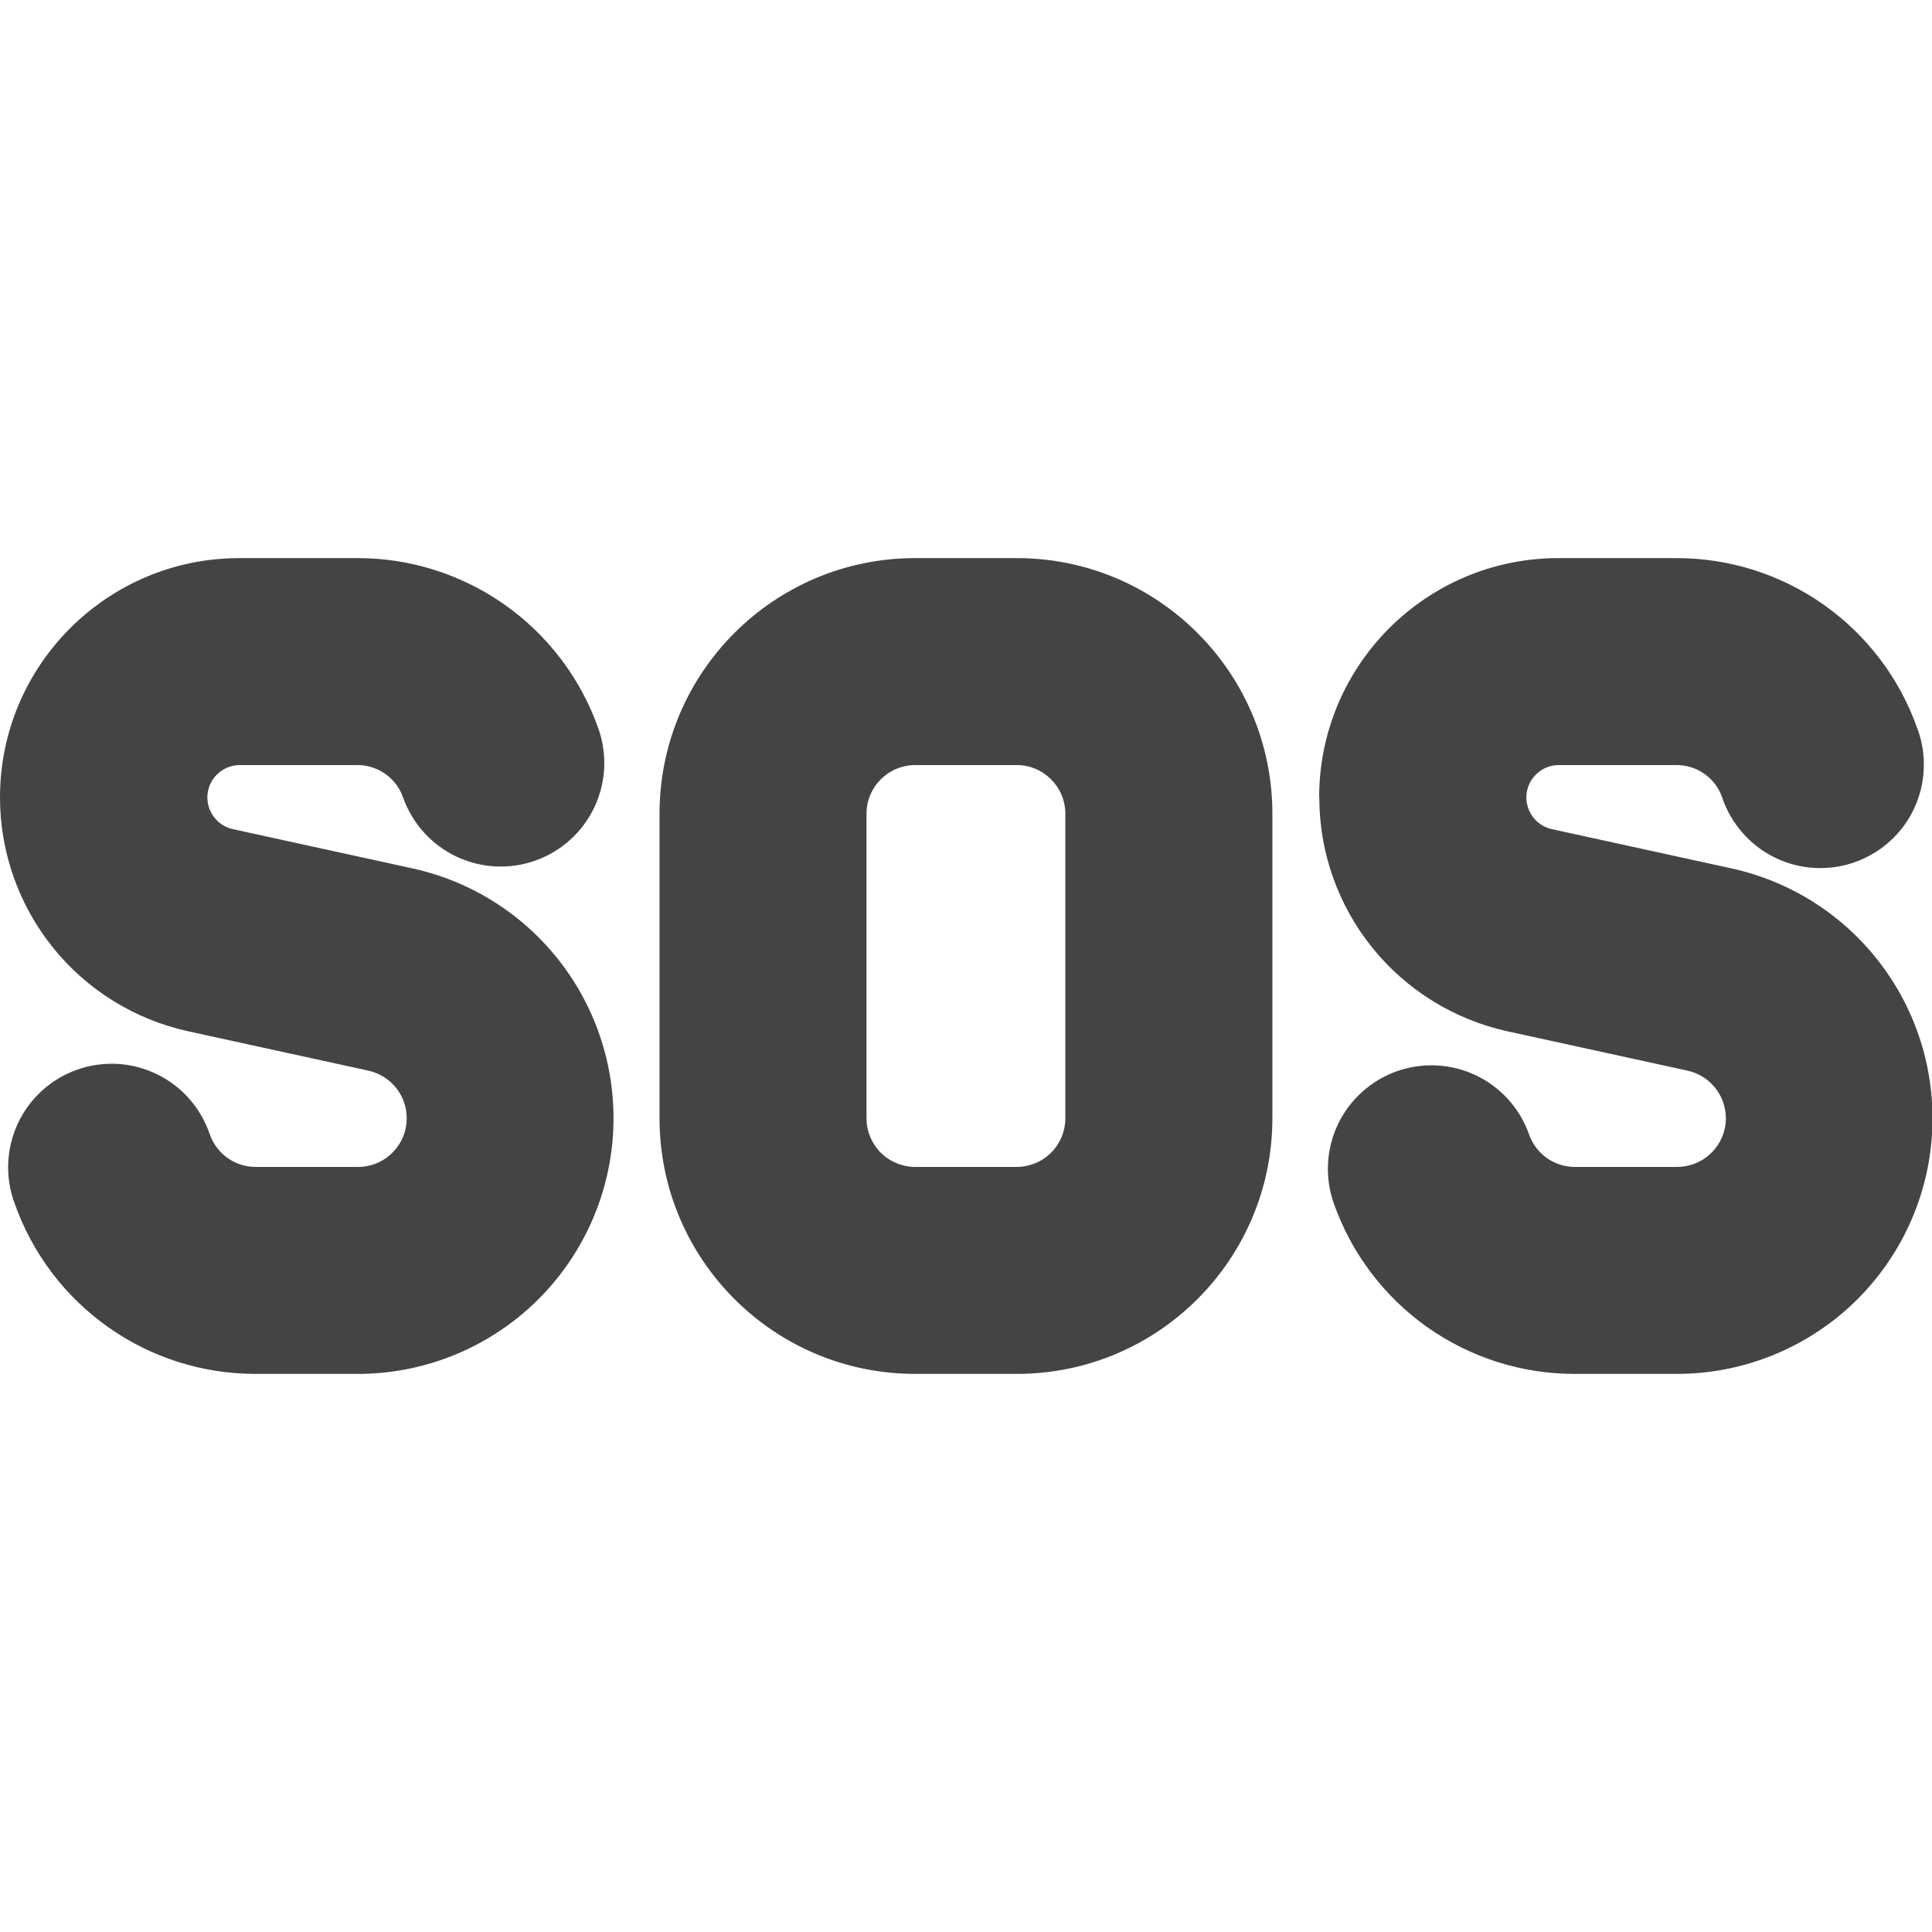
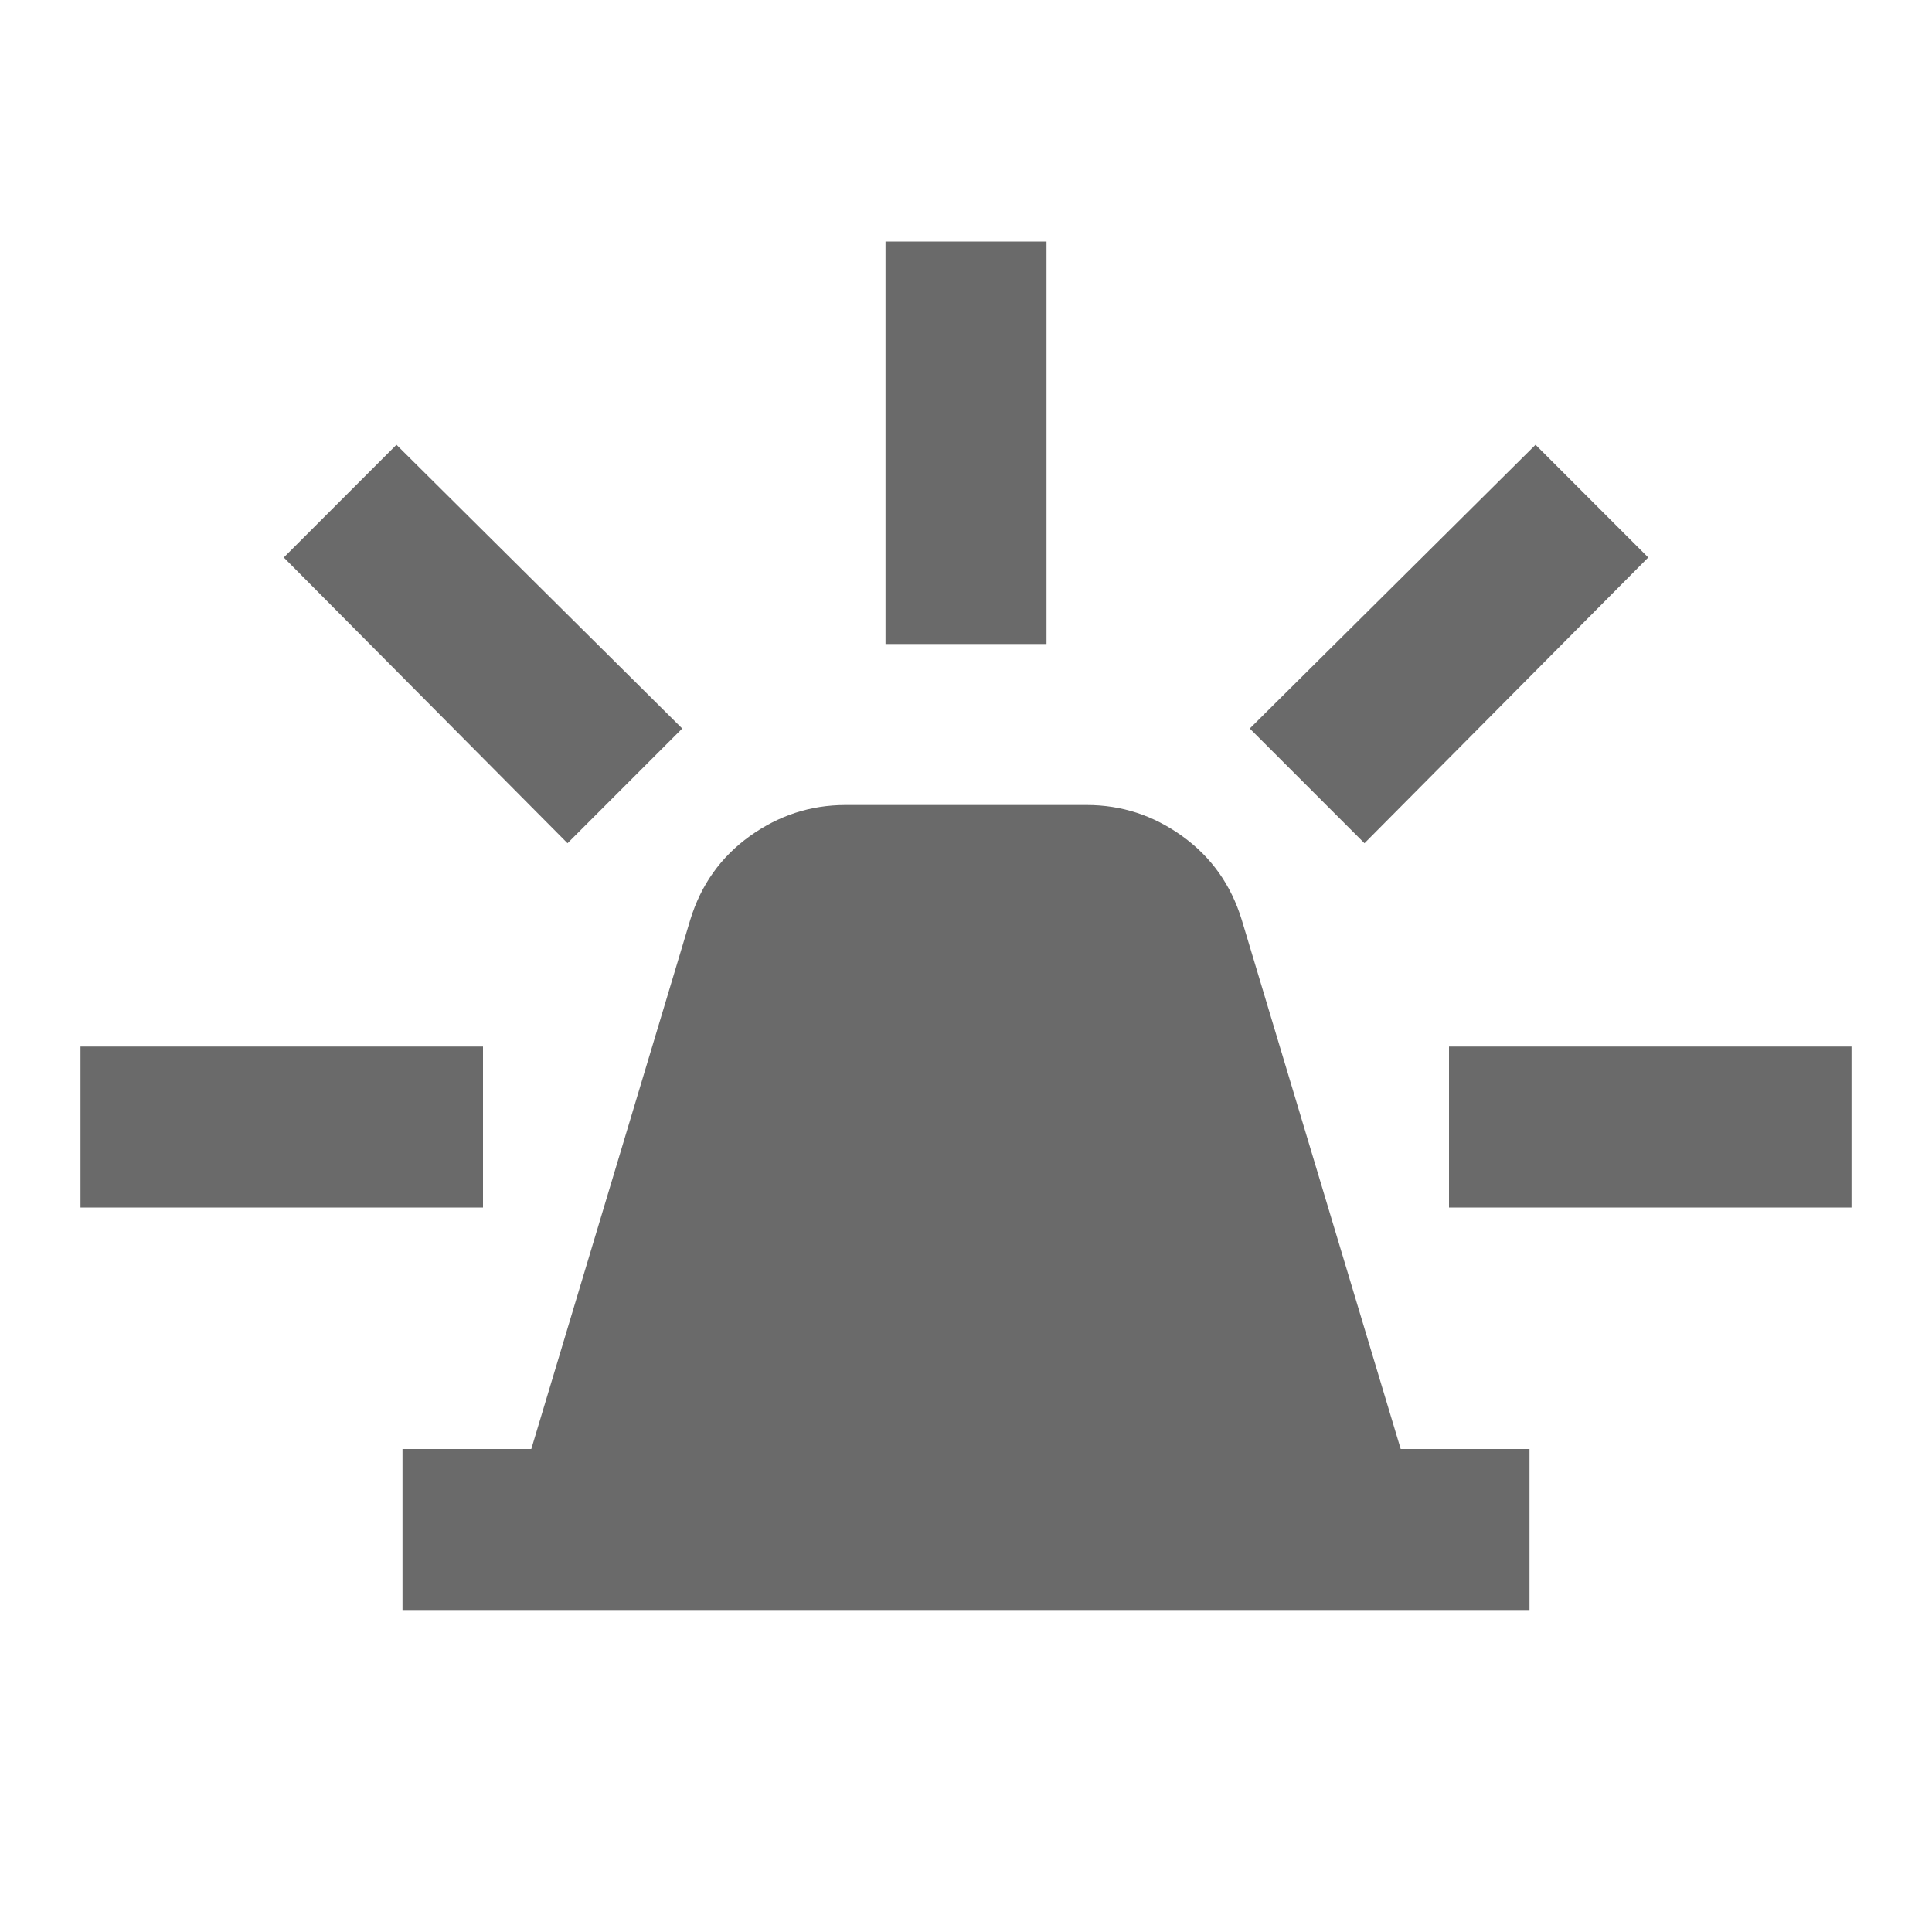
<svg xmlns="http://www.w3.org/2000/svg" width="24" height="24" viewBox="0 0 24 24" fill="none">
-   <path fill-rule="evenodd" clip-rule="evenodd" d="M8.36775e-09 9.905C8.36775e-09 8.265 1.332 6.933 2.974 6.933H4.437C5.094 6.931 5.735 7.135 6.272 7.514C6.809 7.893 7.215 8.43 7.433 9.05C7.489 9.209 7.514 9.378 7.505 9.546C7.496 9.715 7.454 9.88 7.381 10.033C7.308 10.185 7.206 10.322 7.08 10.435C6.955 10.548 6.808 10.635 6.649 10.691C6.327 10.805 5.974 10.786 5.666 10.639C5.513 10.566 5.377 10.464 5.264 10.338C5.151 10.213 5.064 10.066 5.007 9.907C4.966 9.788 4.889 9.686 4.787 9.614C4.684 9.541 4.562 9.503 4.437 9.504H2.974C2.876 9.505 2.781 9.542 2.708 9.609C2.635 9.675 2.589 9.766 2.578 9.864C2.568 9.962 2.594 10.06 2.651 10.14C2.708 10.221 2.793 10.277 2.889 10.299L5.117 10.786C5.884 10.952 6.562 11.396 7.021 12.033C7.48 12.669 7.687 13.453 7.603 14.233C7.518 15.013 7.148 15.734 6.563 16.258C5.979 16.781 5.221 17.069 4.437 17.067H3.177C2.519 17.068 1.878 16.865 1.342 16.485C0.805 16.105 0.4 15.569 0.182 14.949C0.122 14.789 0.095 14.618 0.102 14.448C0.109 14.278 0.15 14.11 0.222 13.956C0.294 13.801 0.397 13.662 0.523 13.548C0.649 13.433 0.797 13.345 0.958 13.288C1.119 13.231 1.289 13.207 1.46 13.216C1.63 13.226 1.797 13.27 1.95 13.345C2.104 13.419 2.241 13.524 2.353 13.652C2.466 13.78 2.551 13.93 2.606 14.091C2.69 14.33 2.914 14.496 3.177 14.496H4.437C4.588 14.499 4.734 14.445 4.847 14.345C4.961 14.245 5.033 14.107 5.049 13.956C5.065 13.806 5.025 13.655 4.936 13.534C4.846 13.412 4.715 13.328 4.567 13.298L2.338 12.811C1.676 12.666 1.082 12.299 0.657 11.77C0.232 11.242 -5.08575e-05 10.584 8.36775e-09 9.905ZM16.387 9.905C16.387 8.265 17.717 6.933 19.359 6.933H20.823C21.48 6.932 22.122 7.135 22.658 7.514C23.194 7.894 23.6 8.43 23.818 9.05C23.878 9.21 23.905 9.38 23.898 9.55C23.891 9.721 23.85 9.888 23.778 10.043C23.706 10.197 23.604 10.336 23.477 10.45C23.351 10.565 23.203 10.653 23.042 10.71C22.881 10.767 22.71 10.791 22.54 10.782C22.37 10.772 22.203 10.729 22.05 10.654C21.896 10.579 21.759 10.474 21.647 10.346C21.534 10.218 21.448 10.069 21.394 9.907C21.353 9.788 21.276 9.686 21.174 9.614C21.071 9.541 20.949 9.503 20.823 9.504H19.359C19.261 9.505 19.166 9.542 19.093 9.609C19.02 9.675 18.974 9.766 18.963 9.864C18.953 9.962 18.979 10.06 19.036 10.14C19.093 10.221 19.178 10.277 19.274 10.299L21.502 10.786C22.269 10.952 22.947 11.396 23.406 12.033C23.865 12.669 24.072 13.452 23.988 14.232C23.904 15.012 23.534 15.733 22.95 16.257C22.365 16.78 21.608 17.069 20.823 17.067H19.562C18.905 17.068 18.264 16.864 17.728 16.485C17.192 16.105 16.787 15.568 16.569 14.949C16.455 14.627 16.474 14.273 16.621 13.965C16.768 13.658 17.031 13.421 17.353 13.307C17.674 13.194 18.028 13.212 18.336 13.359C18.644 13.506 18.881 13.77 18.994 14.091C19.077 14.33 19.303 14.496 19.563 14.496H20.825C20.976 14.498 21.122 14.444 21.235 14.344C21.348 14.244 21.42 14.105 21.436 13.956C21.452 13.806 21.411 13.655 21.322 13.533C21.233 13.412 21.102 13.328 20.954 13.298L18.725 12.811C18.063 12.665 17.47 12.298 17.045 11.77C16.62 11.241 16.388 10.583 16.389 9.905H16.387ZM10.764 10.109C10.764 9.775 11.035 9.504 11.369 9.504H12.631C12.963 9.504 13.234 9.775 13.234 10.109V13.891C13.234 14.051 13.171 14.205 13.058 14.318C12.944 14.432 12.791 14.495 12.631 14.496H11.369C11.209 14.496 11.055 14.432 10.941 14.319C10.828 14.205 10.764 14.051 10.764 13.891V10.109ZM11.369 6.933C9.615 6.933 8.193 8.355 8.193 10.109V13.891C8.193 15.645 9.615 17.067 11.369 17.067H12.631C14.385 17.067 15.806 15.645 15.806 13.891V10.109C15.806 8.355 14.383 6.933 12.631 6.933H11.369Z" fill="#444444" />
+   <path d="M5 20V18H6.6L8.575 11.425C8.708 10.992 8.954 10.646 9.313 10.388C9.672 10.13 10.067 10.001 10.5 10H13.5C13.933 10 14.329 10.129 14.688 10.388C15.047 10.647 15.292 10.992 15.425 11.425L17.4 18H19V20H5ZM11 8V3H13V8H11ZM16.95 10.475L15.525 9.05L19.075 5.525L20.475 6.925L16.95 10.475ZM18 15V13H23V15H18ZM7.05 10.475L3.525 6.925L4.925 5.525L8.475 9.05L7.05 10.475ZM1 15V13H6V15H1Z" fill="#6A6A6A" />
</svg>
